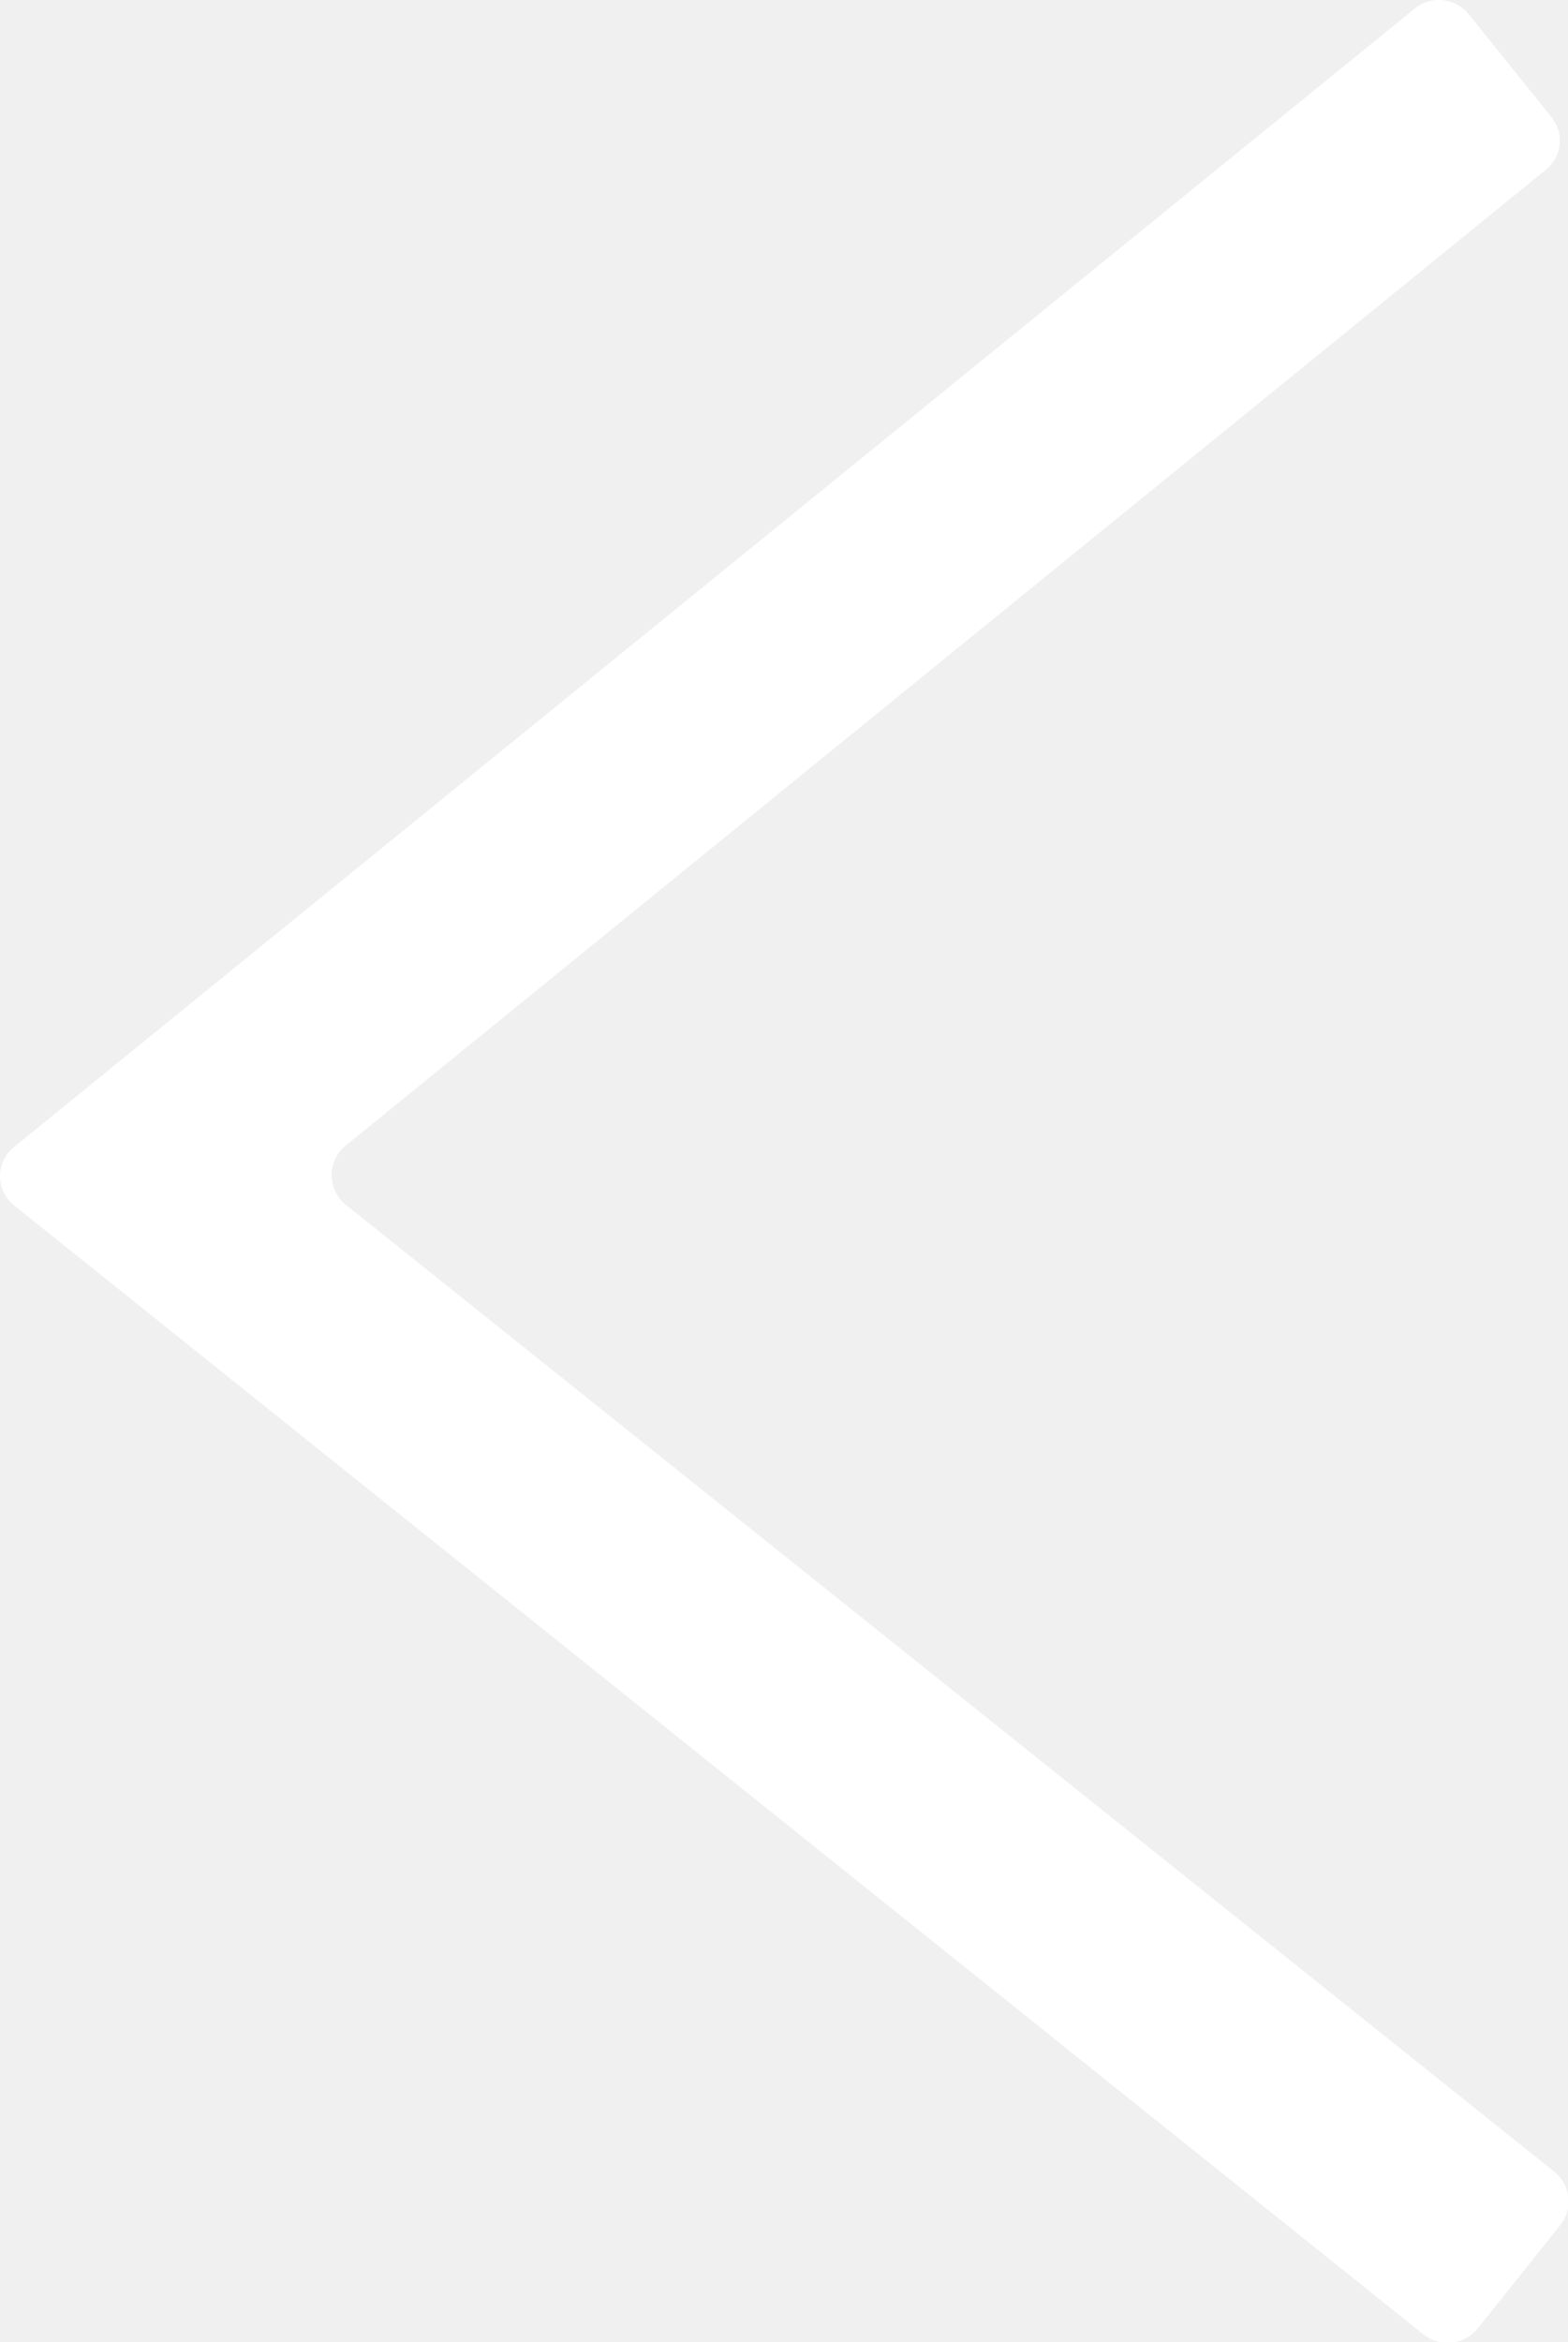
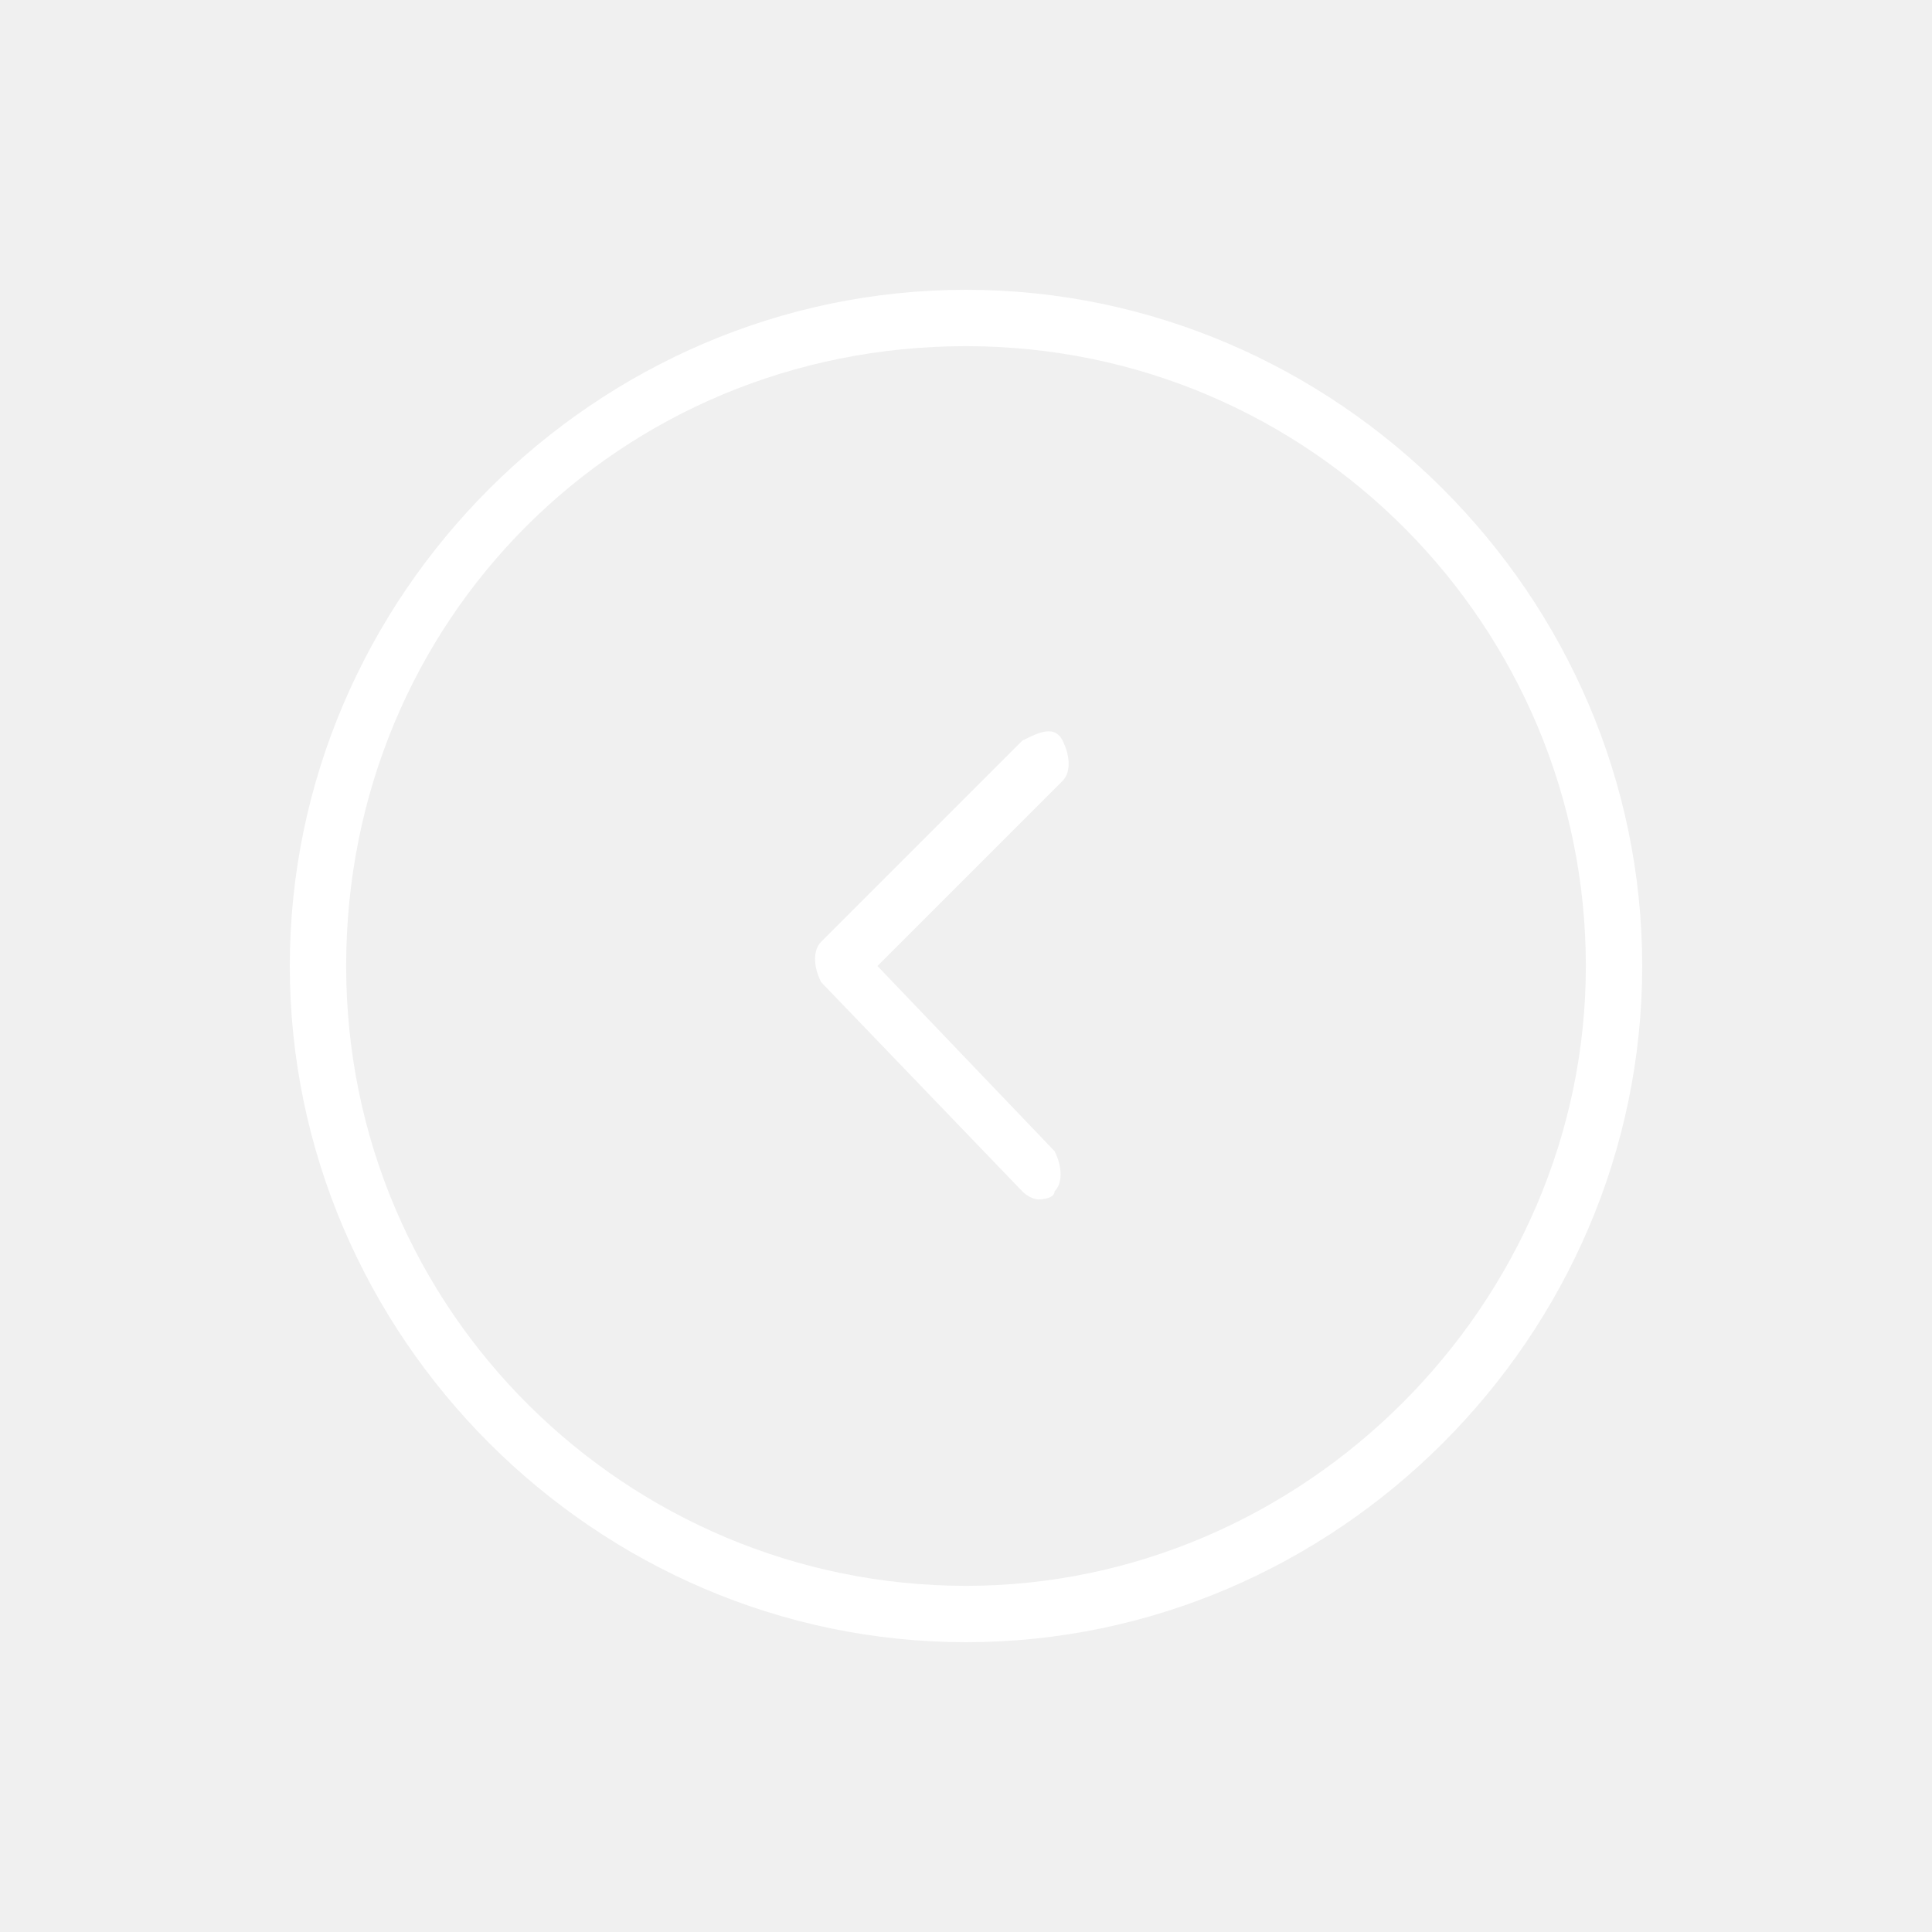
- <svg xmlns="http://www.w3.org/2000/svg" viewBox="0 0 22.68 33.89">
-   <defs>
-     <style>.cls-1{fill:#fff;}</style>
-   </defs>
-   <g id="Capa_2" data-name="Capa 2">
-     <g id="Capa_2-2" data-name="Capa 2">
-       <path class="cls-1" d="M20.6,33.78.2,17.44a.54.54,0,0,1,0-.84L20.48.12a.55.55,0,0,1,.77.08l1.2,1.49a.54.54,0,0,1-.07.76L5,16.58a.55.55,0,0,0,0,.85l17.5,14a.55.55,0,0,1,.08.77l-1.19,1.49A.56.56,0,0,1,20.6,33.78Z" />
+ <svg xmlns="http://www.w3.org/2000/svg" version="1.1" id="Capa_1" x="0px" y="0px" viewBox="0 0 24 24" style="enable-background:new 0 0 24 24;" xml:space="preserve">
+   <style type="text/css">
+ 	.st0{fill:#FFFFFF;}
+ 	.st1{fill:none;}
+ </style>
+   <g>
+     <g>
+       <path class="st0" d="M12,20.4c4.6,0,8.4-3.8,8.4-8.4S16.6,3.6,12,3.6S3.6,7.4,3.6,12S7.4,20.4,12,20.4z M12,4.3    c4.3,0,7.7,3.5,7.7,7.7s-3.5,7.7-7.7,7.7S4.3,16.3,4.3,12S7.7,4.3,12,4.3z" />
+       <path class="st0" d="M12.7,14.8c0.1,0.1,0.2,0.1,0.2,0.1s0.2,0,0.2-0.1c0.1-0.1,0.1-0.3,0-0.5L10.9,12l2.3-2.3    c0.1-0.1,0.1-0.3,0-0.5s-0.3-0.1-0.5,0l-2.5,2.5c-0.1,0.1-0.1,0.3,0,0.5L12.7,14.8z" />
    </g>
+     <rect class="st1" width="24" height="24" />
  </g>
</svg>
